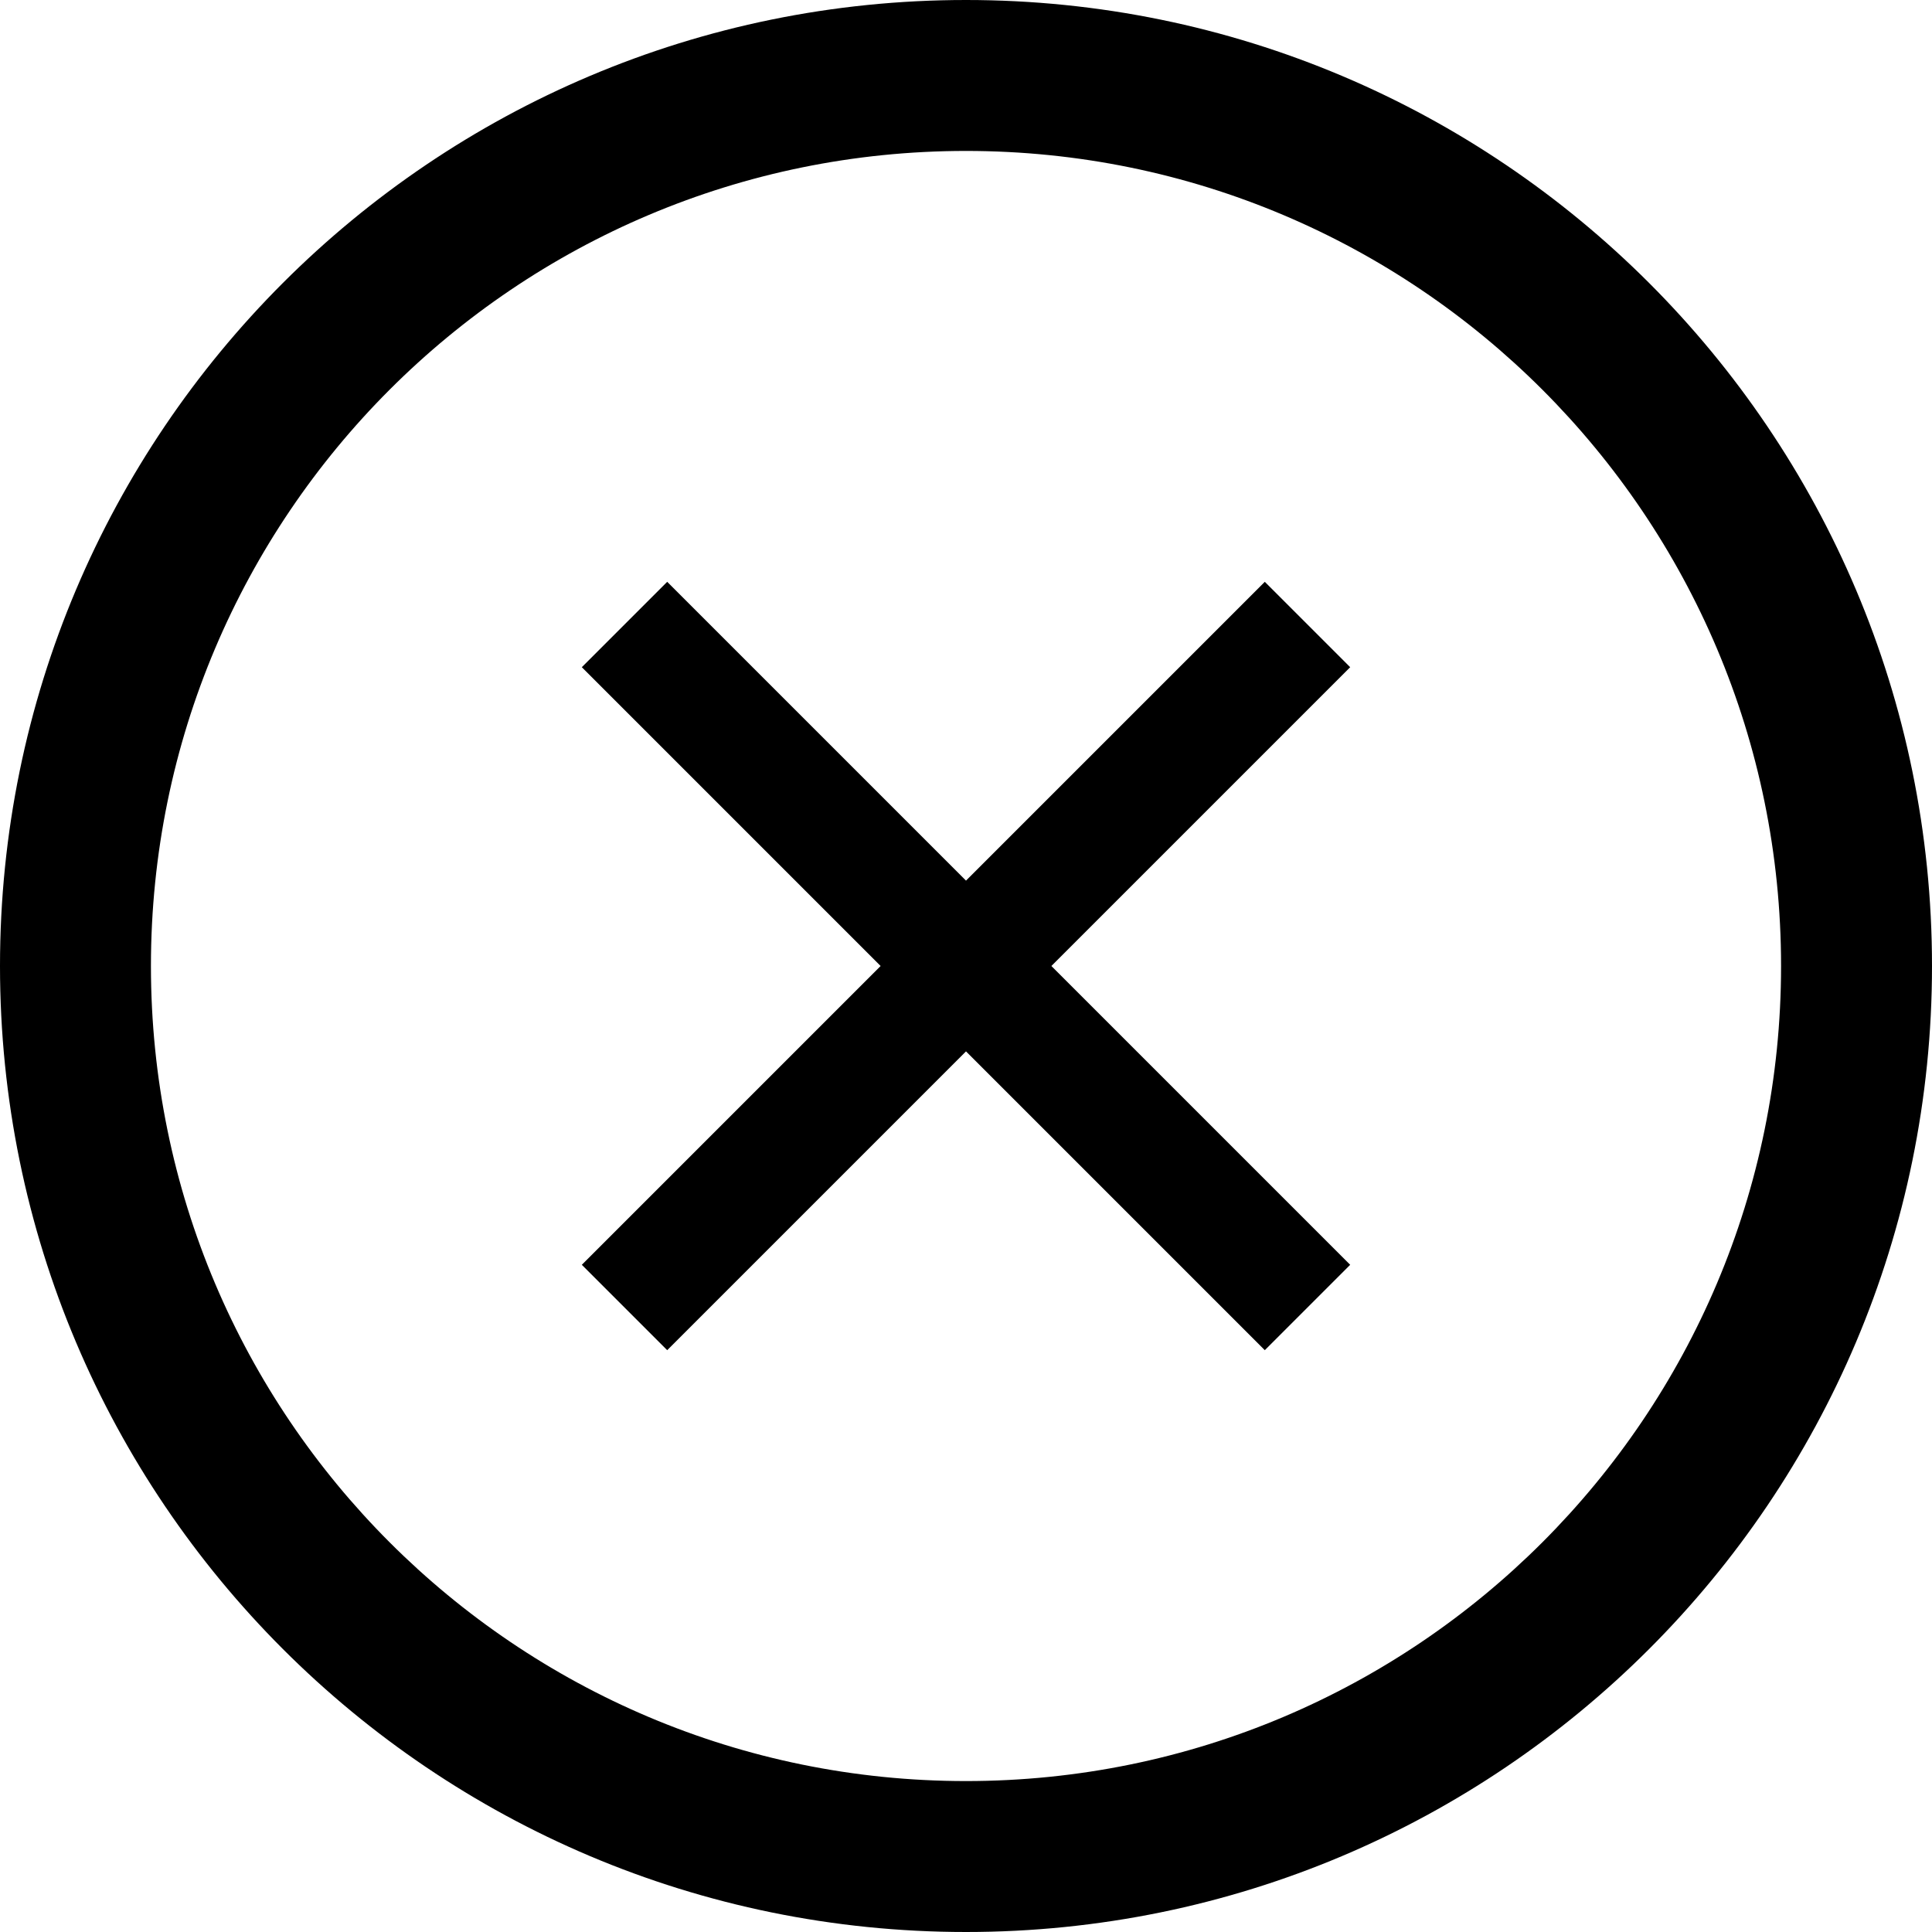
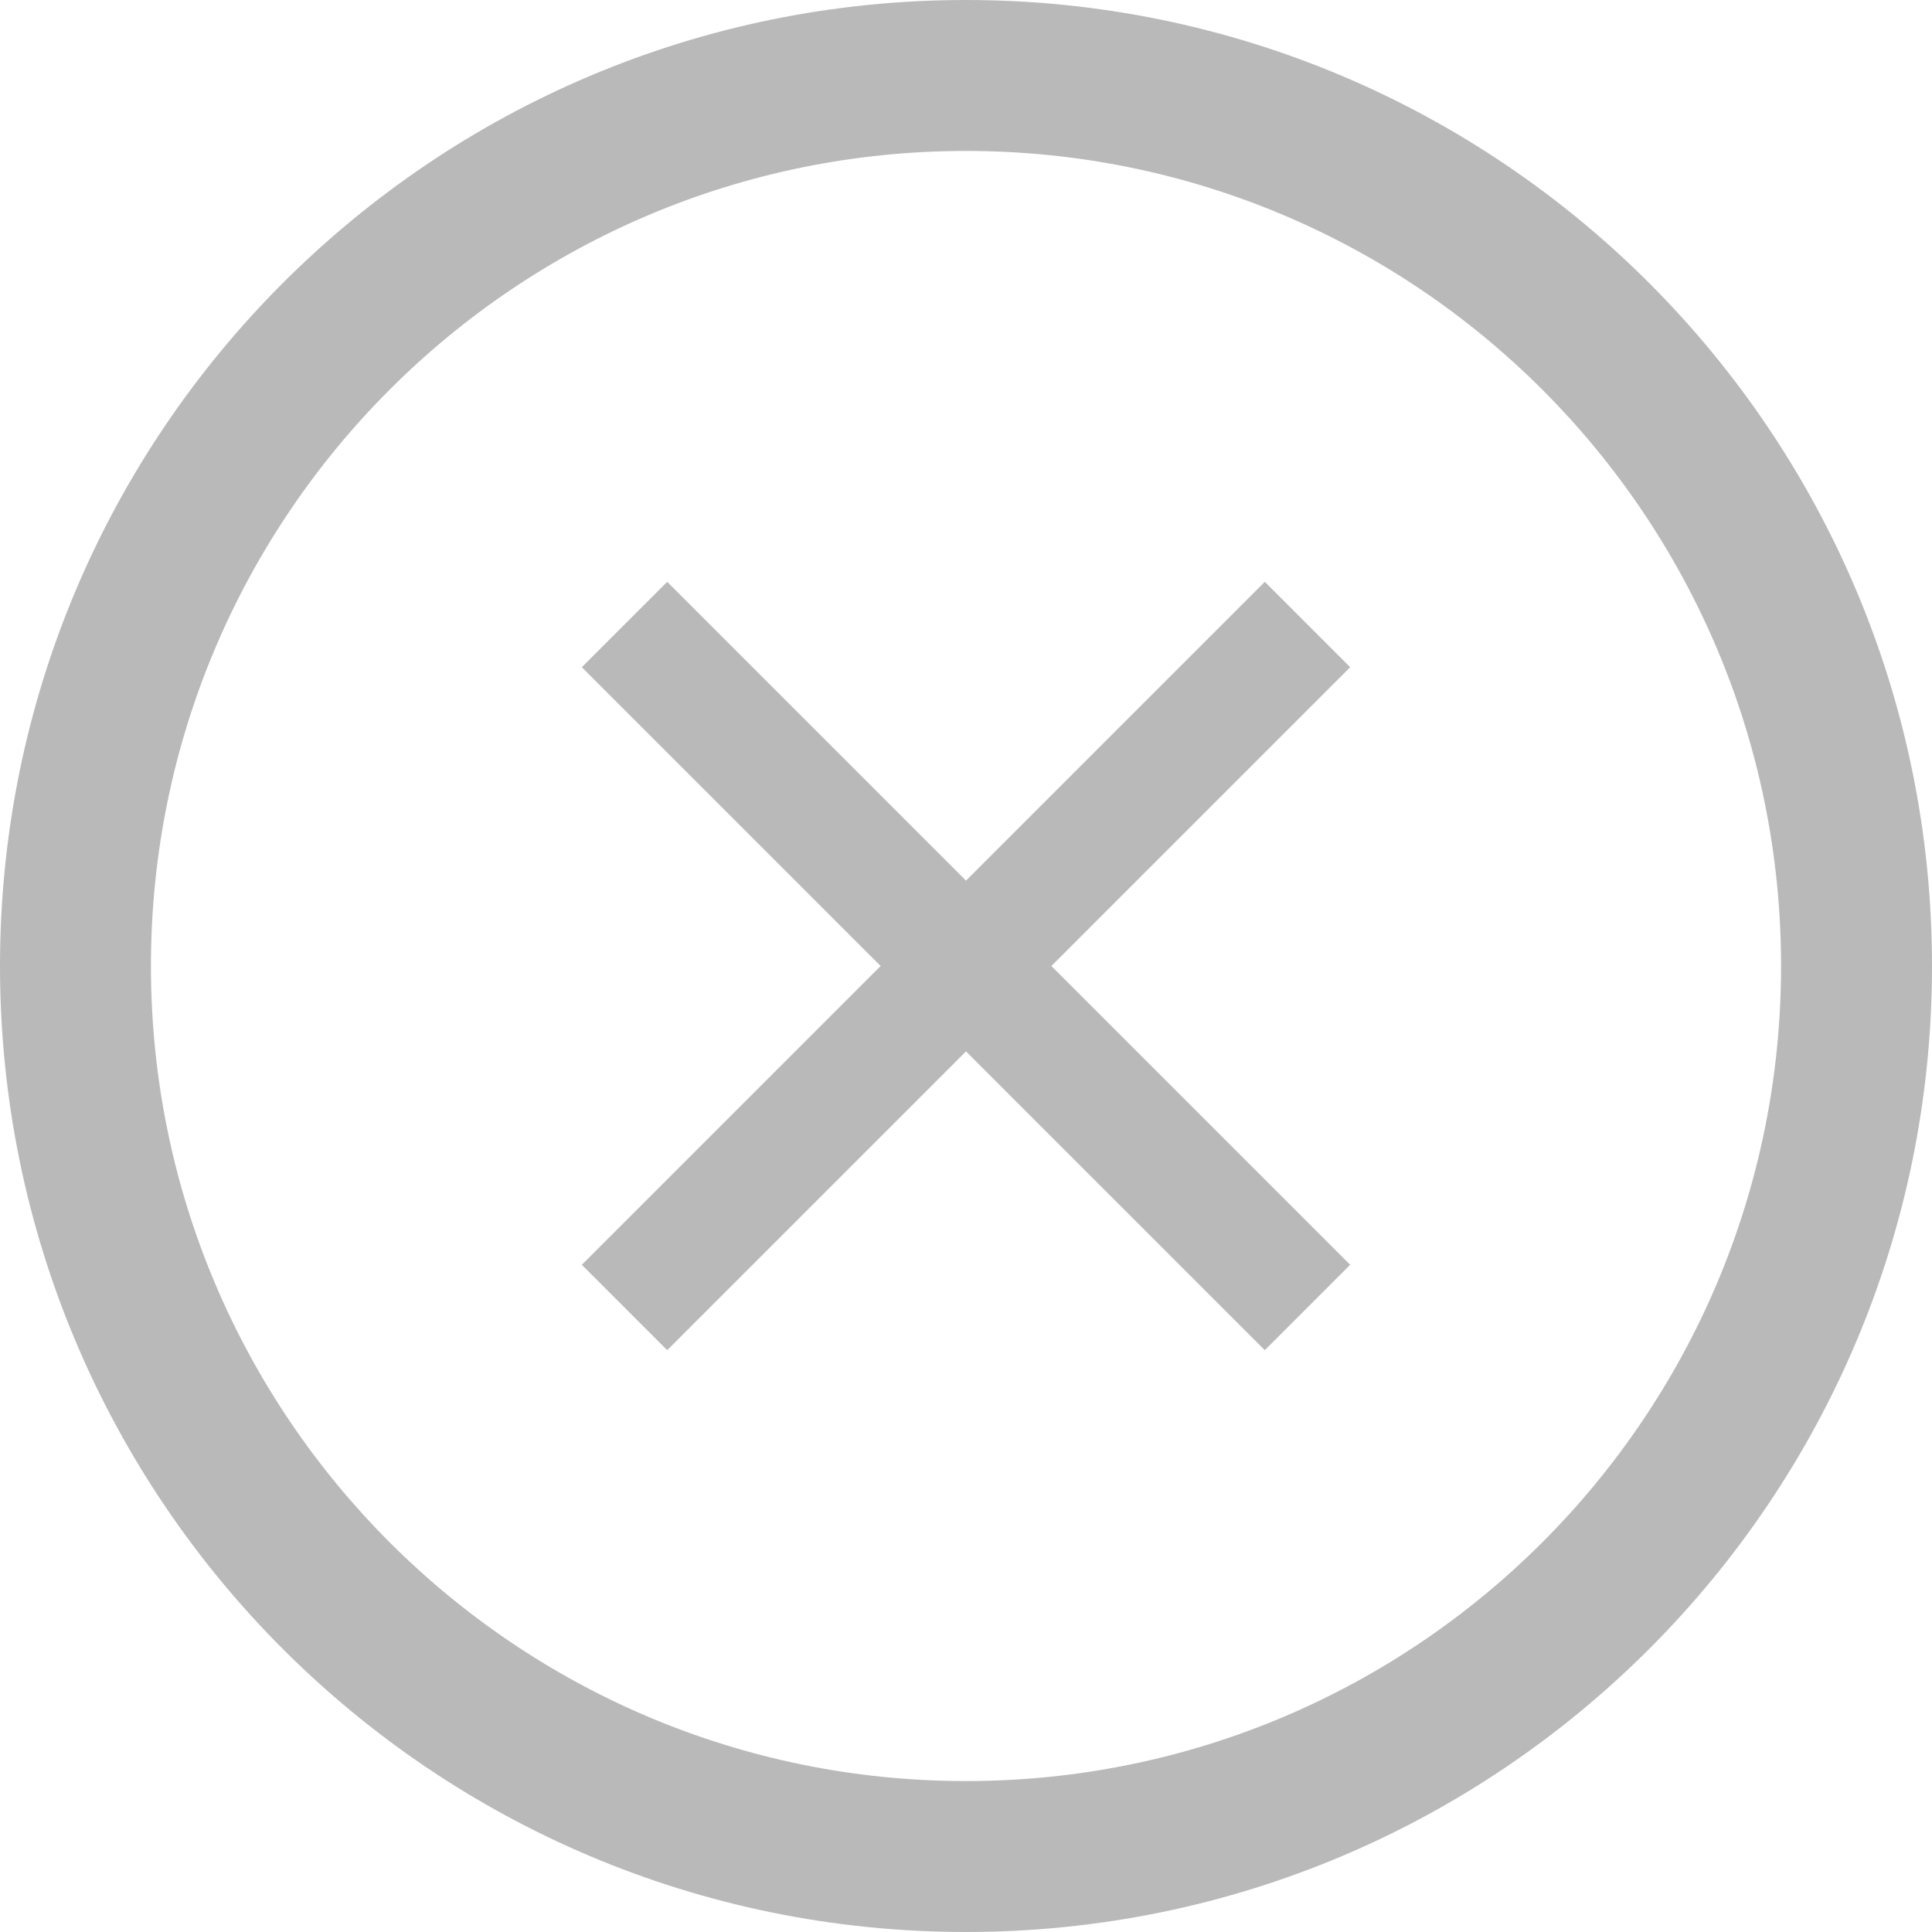
- <svg xmlns="http://www.w3.org/2000/svg" version="1.1" id="Layer_1" x="0px" y="0px" width="512px" height="512px" viewBox="0 0 512 512" enable-background="new 0 0 512 512" xml:space="preserve">
-   <polygon points="335.188,154.188 256,233.375 176.812,154.188 154.188,176.812 233.375,256 154.188,335.188 176.812,357.812   256,278.625 335.188,357.812 357.812,335.188 278.625,256 357.812,176.812 " />
-   <path d="M256,0C114.609,0,0,114.609,0,256s114.609,256,256,256s256-114.609,256-256S397.391,0,256,0z M256,472  c-119.297,0-216-96.703-216-216S136.703,40,256,40s216,96.703,216,216S375.297,472,256,472z" />
+ <svg xmlns="http://www.w3.org/2000/svg" width="512" height="512">
+   <g>
+     <rect fill="none" id="canvas_background" height="402" width="582" y="-1" x="-1" />
+   </g>
+   <g>
+     <polygon fill="#b9b9b9" id="svg_1" points="335.188,154.188 256,233.375 176.812,154.188 154.188,176.812 233.375,256 154.188,335.188 176.812,357.812   256,278.625 335.188,357.812 357.812,335.188 278.625,256 357.812,176.812 " />
+     <path fill="#b9b9b9" id="svg_2" d="m256,0c-141.391,0 -256,114.609 -256,256s114.609,256 256,256s256,-114.609 256,-256s-114.609,-256 -256,-256zm0,472c-119.297,0 -216,-96.703 -216,-216s96.703,-216 216,-216s216,96.703 216,216s-96.703,216 -216,216z" />
+   </g>
</svg>
